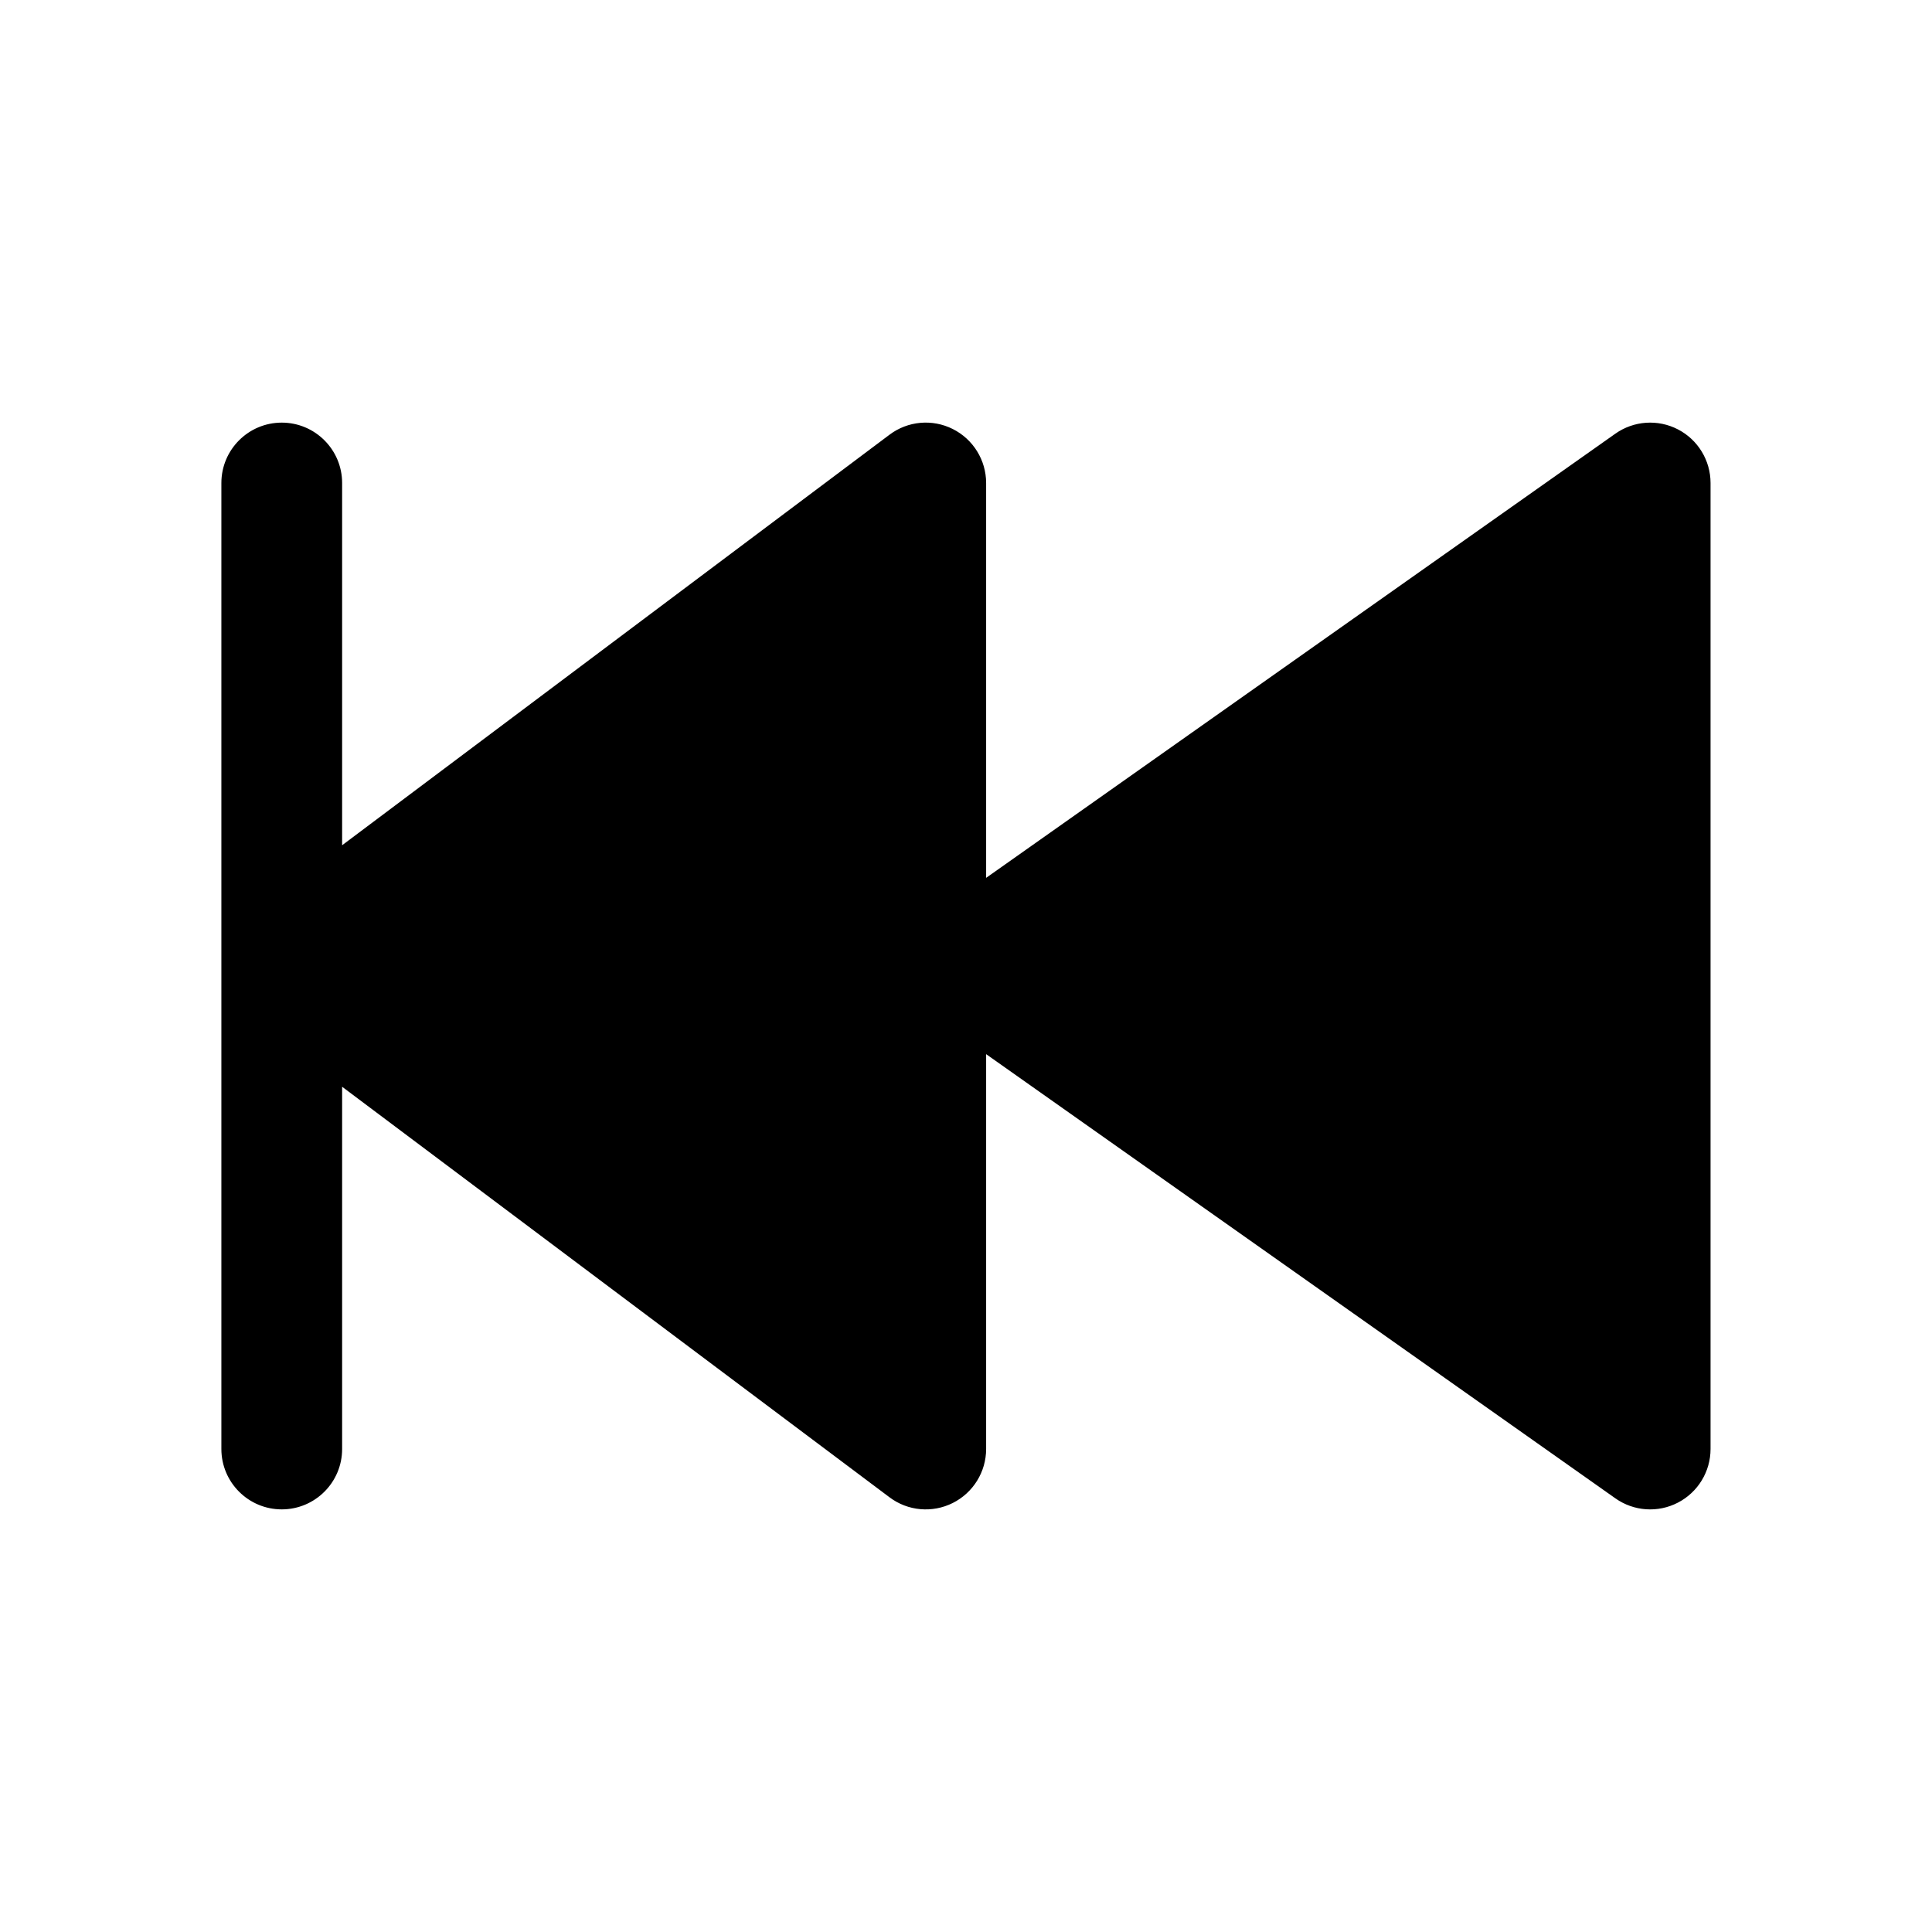
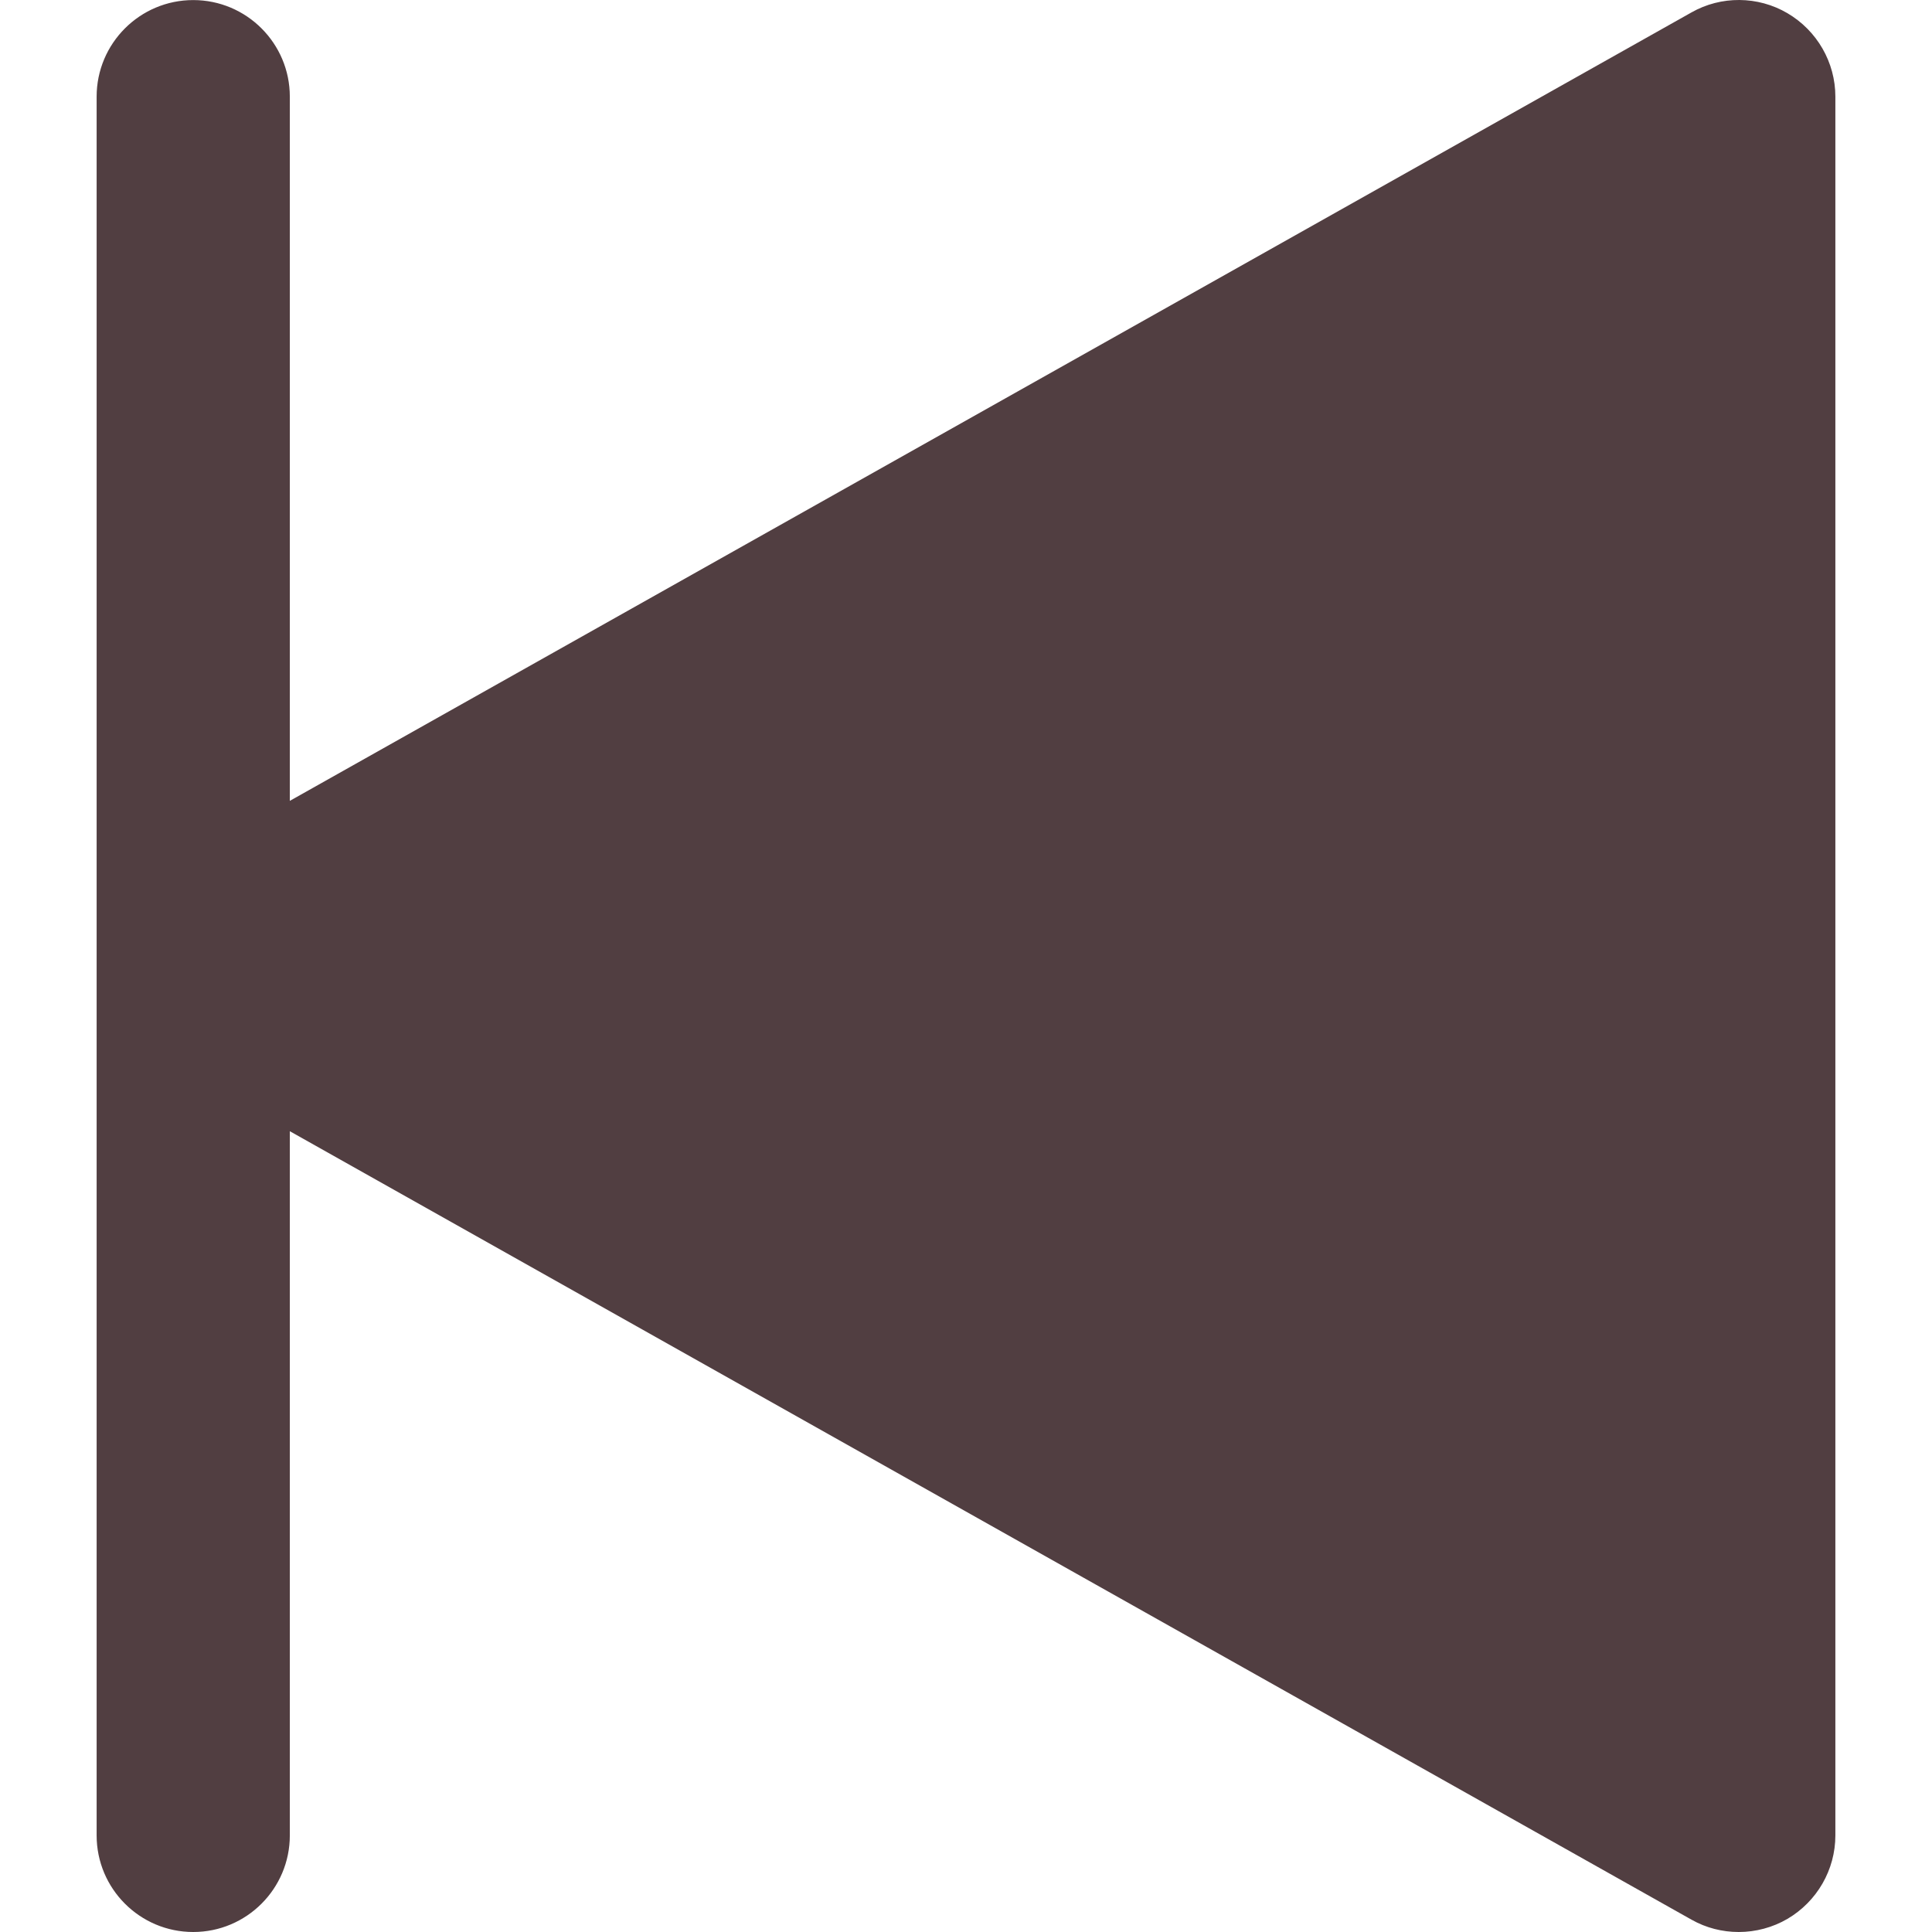
- <svg xmlns="http://www.w3.org/2000/svg" fill="none" height="512" viewBox="0 0 24 24" width="512">
-   <path d="m12.25 6c0-.284-.161-.544-.415-.671-.254-.127-.558-.1-.785.071l-6.8 5.1v-4.5c0-.414-.336-.75-.75-.75s-.75.336-.75.75v12c0 .414.336.75.75.75s.75-.336.75-.75v-4.5l6.8 5.1c.227.171.531.198.785.071.254-.127.415-.387.415-.671v-4.905l7.817 5.518c.229.162.529.182.777.053.249-.129.405-.386.405-.666v-12c0-.28-.156-.537-.405-.666-.249-.129-.549-.108-.777.053l-7.817 5.518z" fill="rgb(0,0,0)" />
+ <svg xmlns="http://www.w3.org/2000/svg" version="1.1" width="512" height="512" x="0" y="0" viewBox="0 0 320.012 320.012" style="enable-background:new 0 0 512 512" xml:space="preserve" class="">
+   <g>
+     <path d="M32.006,0.012c8.832,0,16,7.168,16,16v116.64L280.166,2.06c4.896-2.784,11.008-2.752,15.904,0.128s7.936,8.128,7.936,13.824  v288c0,5.696-3.04,10.944-7.936,13.824c-2.464,1.44-5.28,2.176-8.064,2.176c-2.72,0-5.408-0.672-7.84-2.048L48.006,187.372v116.64  c0,8.832-7.168,16-16,16s-16-7.168-16-16v-288C16.006,7.18,23.174,0.012,32.006,0.012z" fill="#513e41" data-original="#000000" style="" class="" />
+     <g>
+ </g>
+     <g>
+ </g>
+     <g>
+ </g>
+     <g>
+ </g>
+     <g>
+ </g>
+     <g>
+ </g>
+     <g>
+ </g>
+     <g>
+ </g>
+     <g>
+ </g>
+     <g>
+ </g>
+     <g>
+ </g>
+     <g>
+ </g>
+     <g>
+ </g>
+     <g>
+ </g>
+     <g>
+ </g>
+   </g>
</svg>
